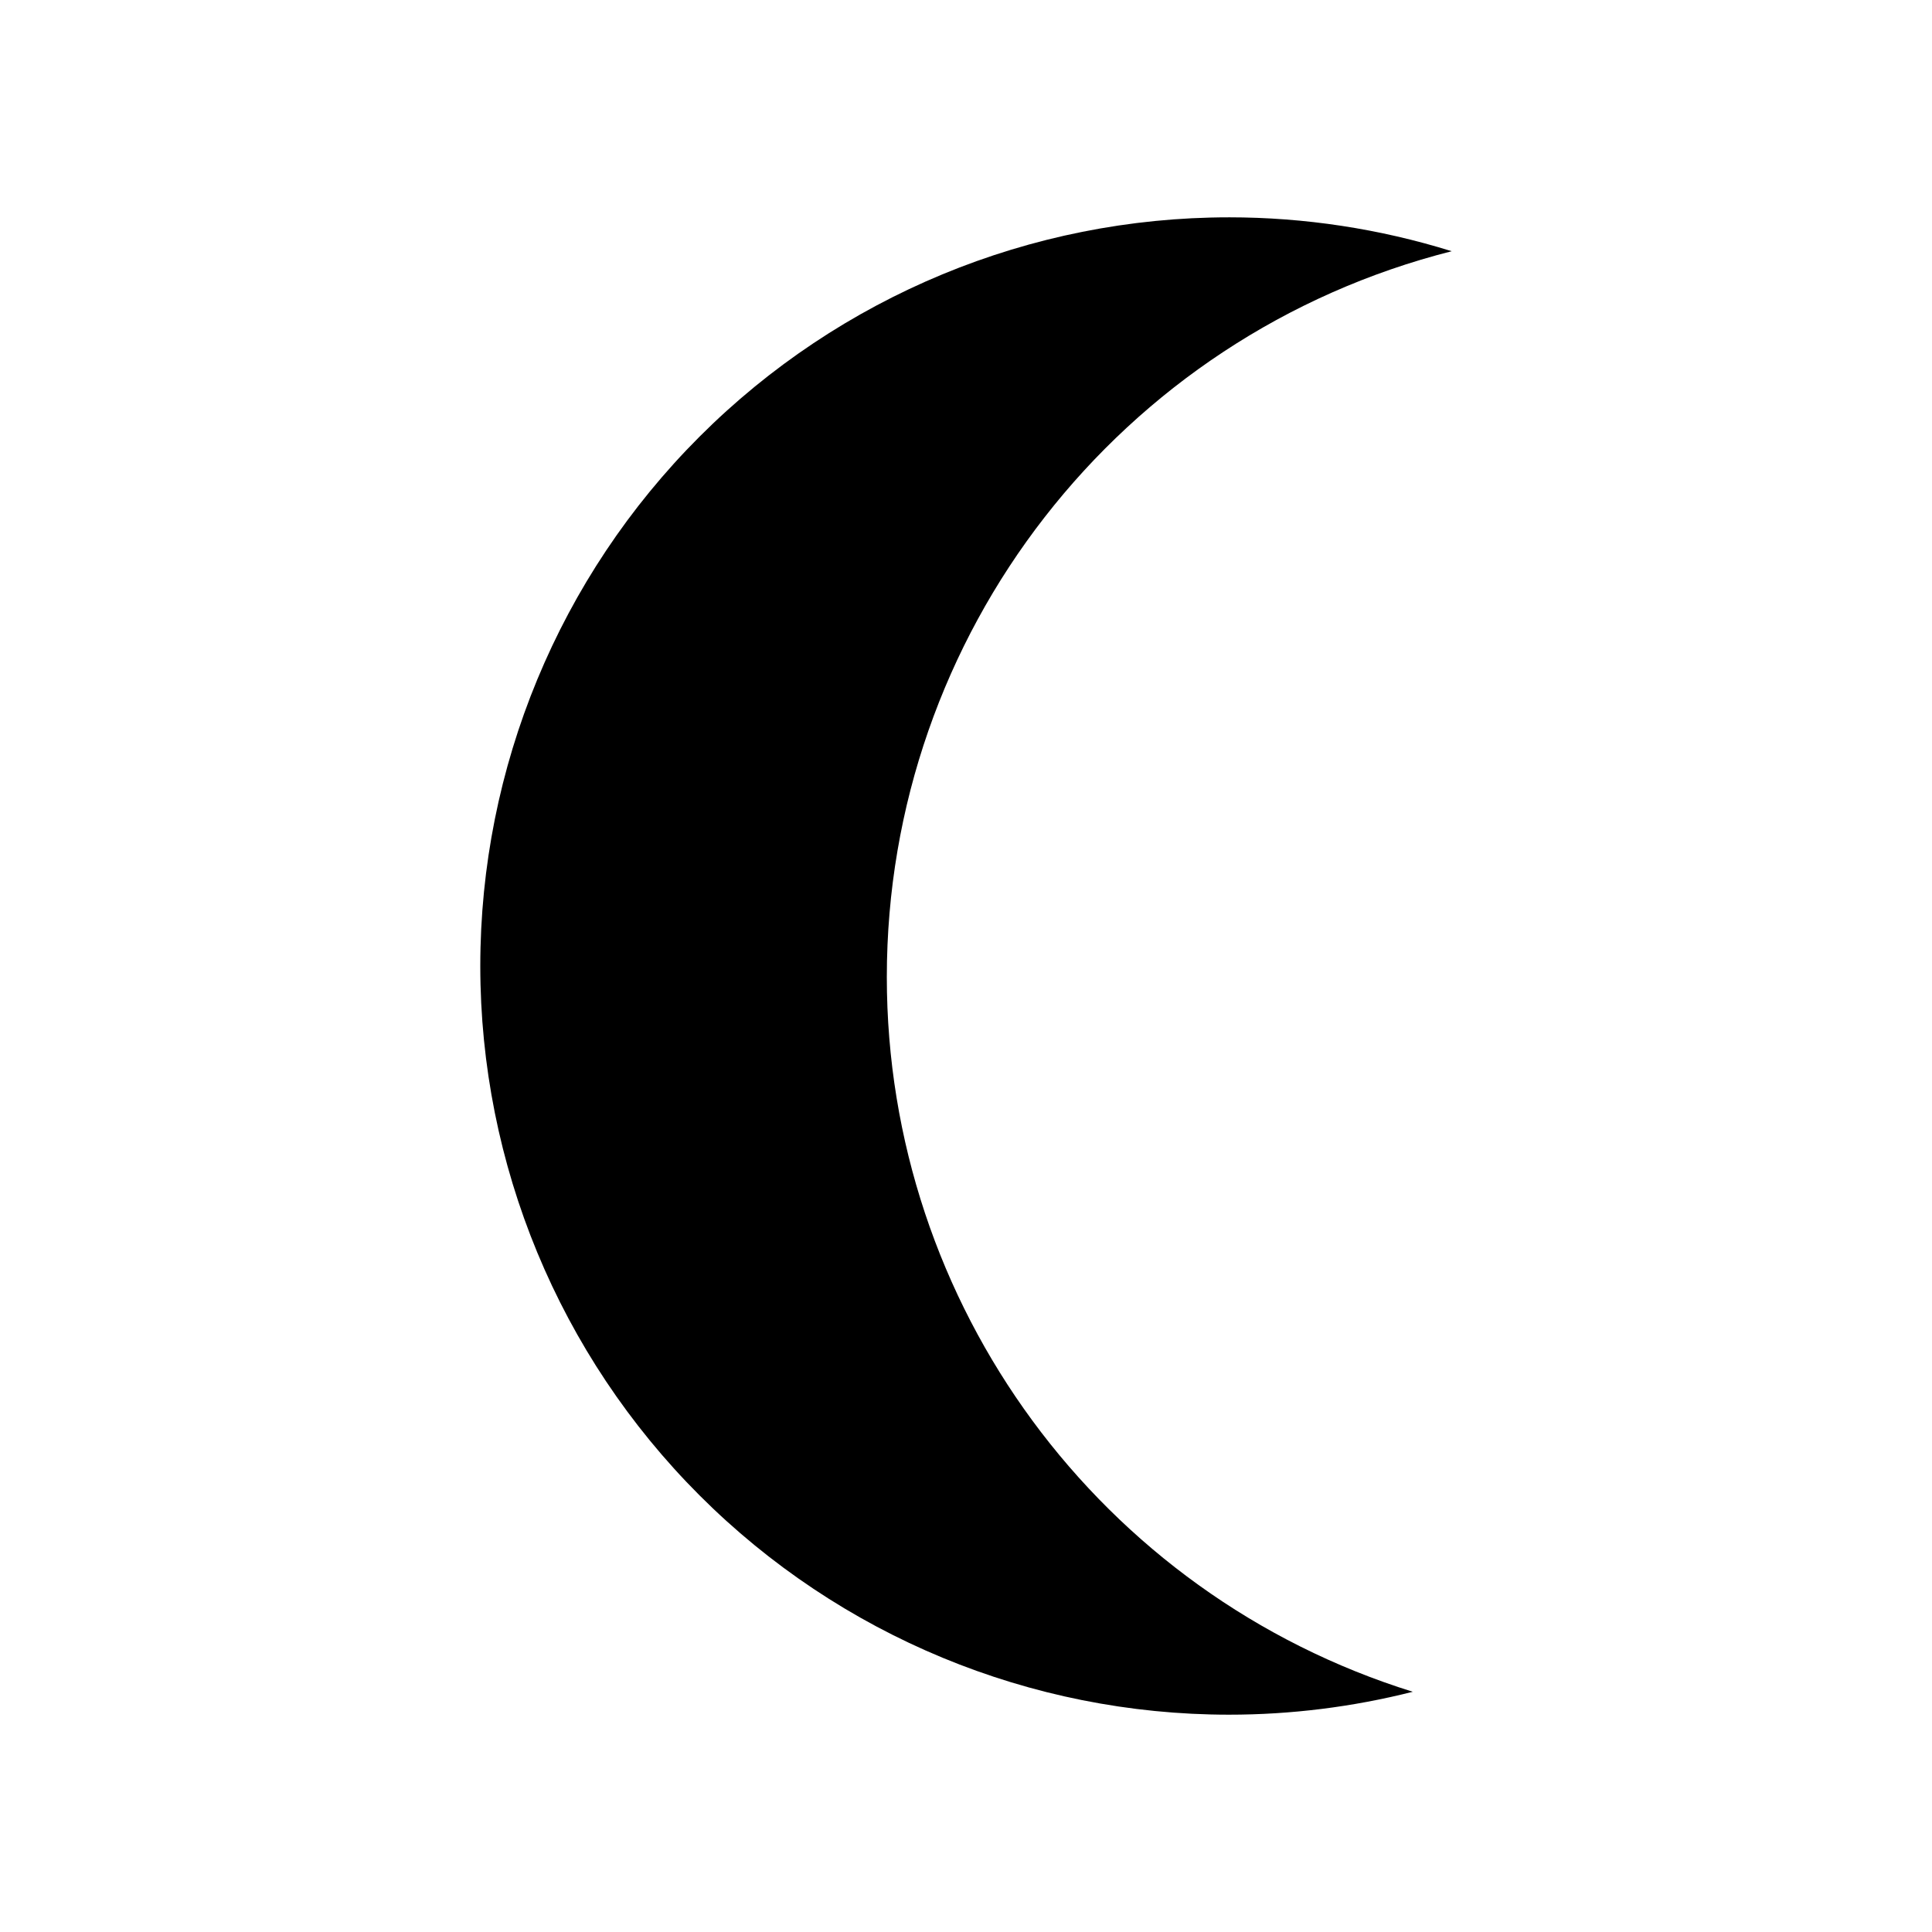
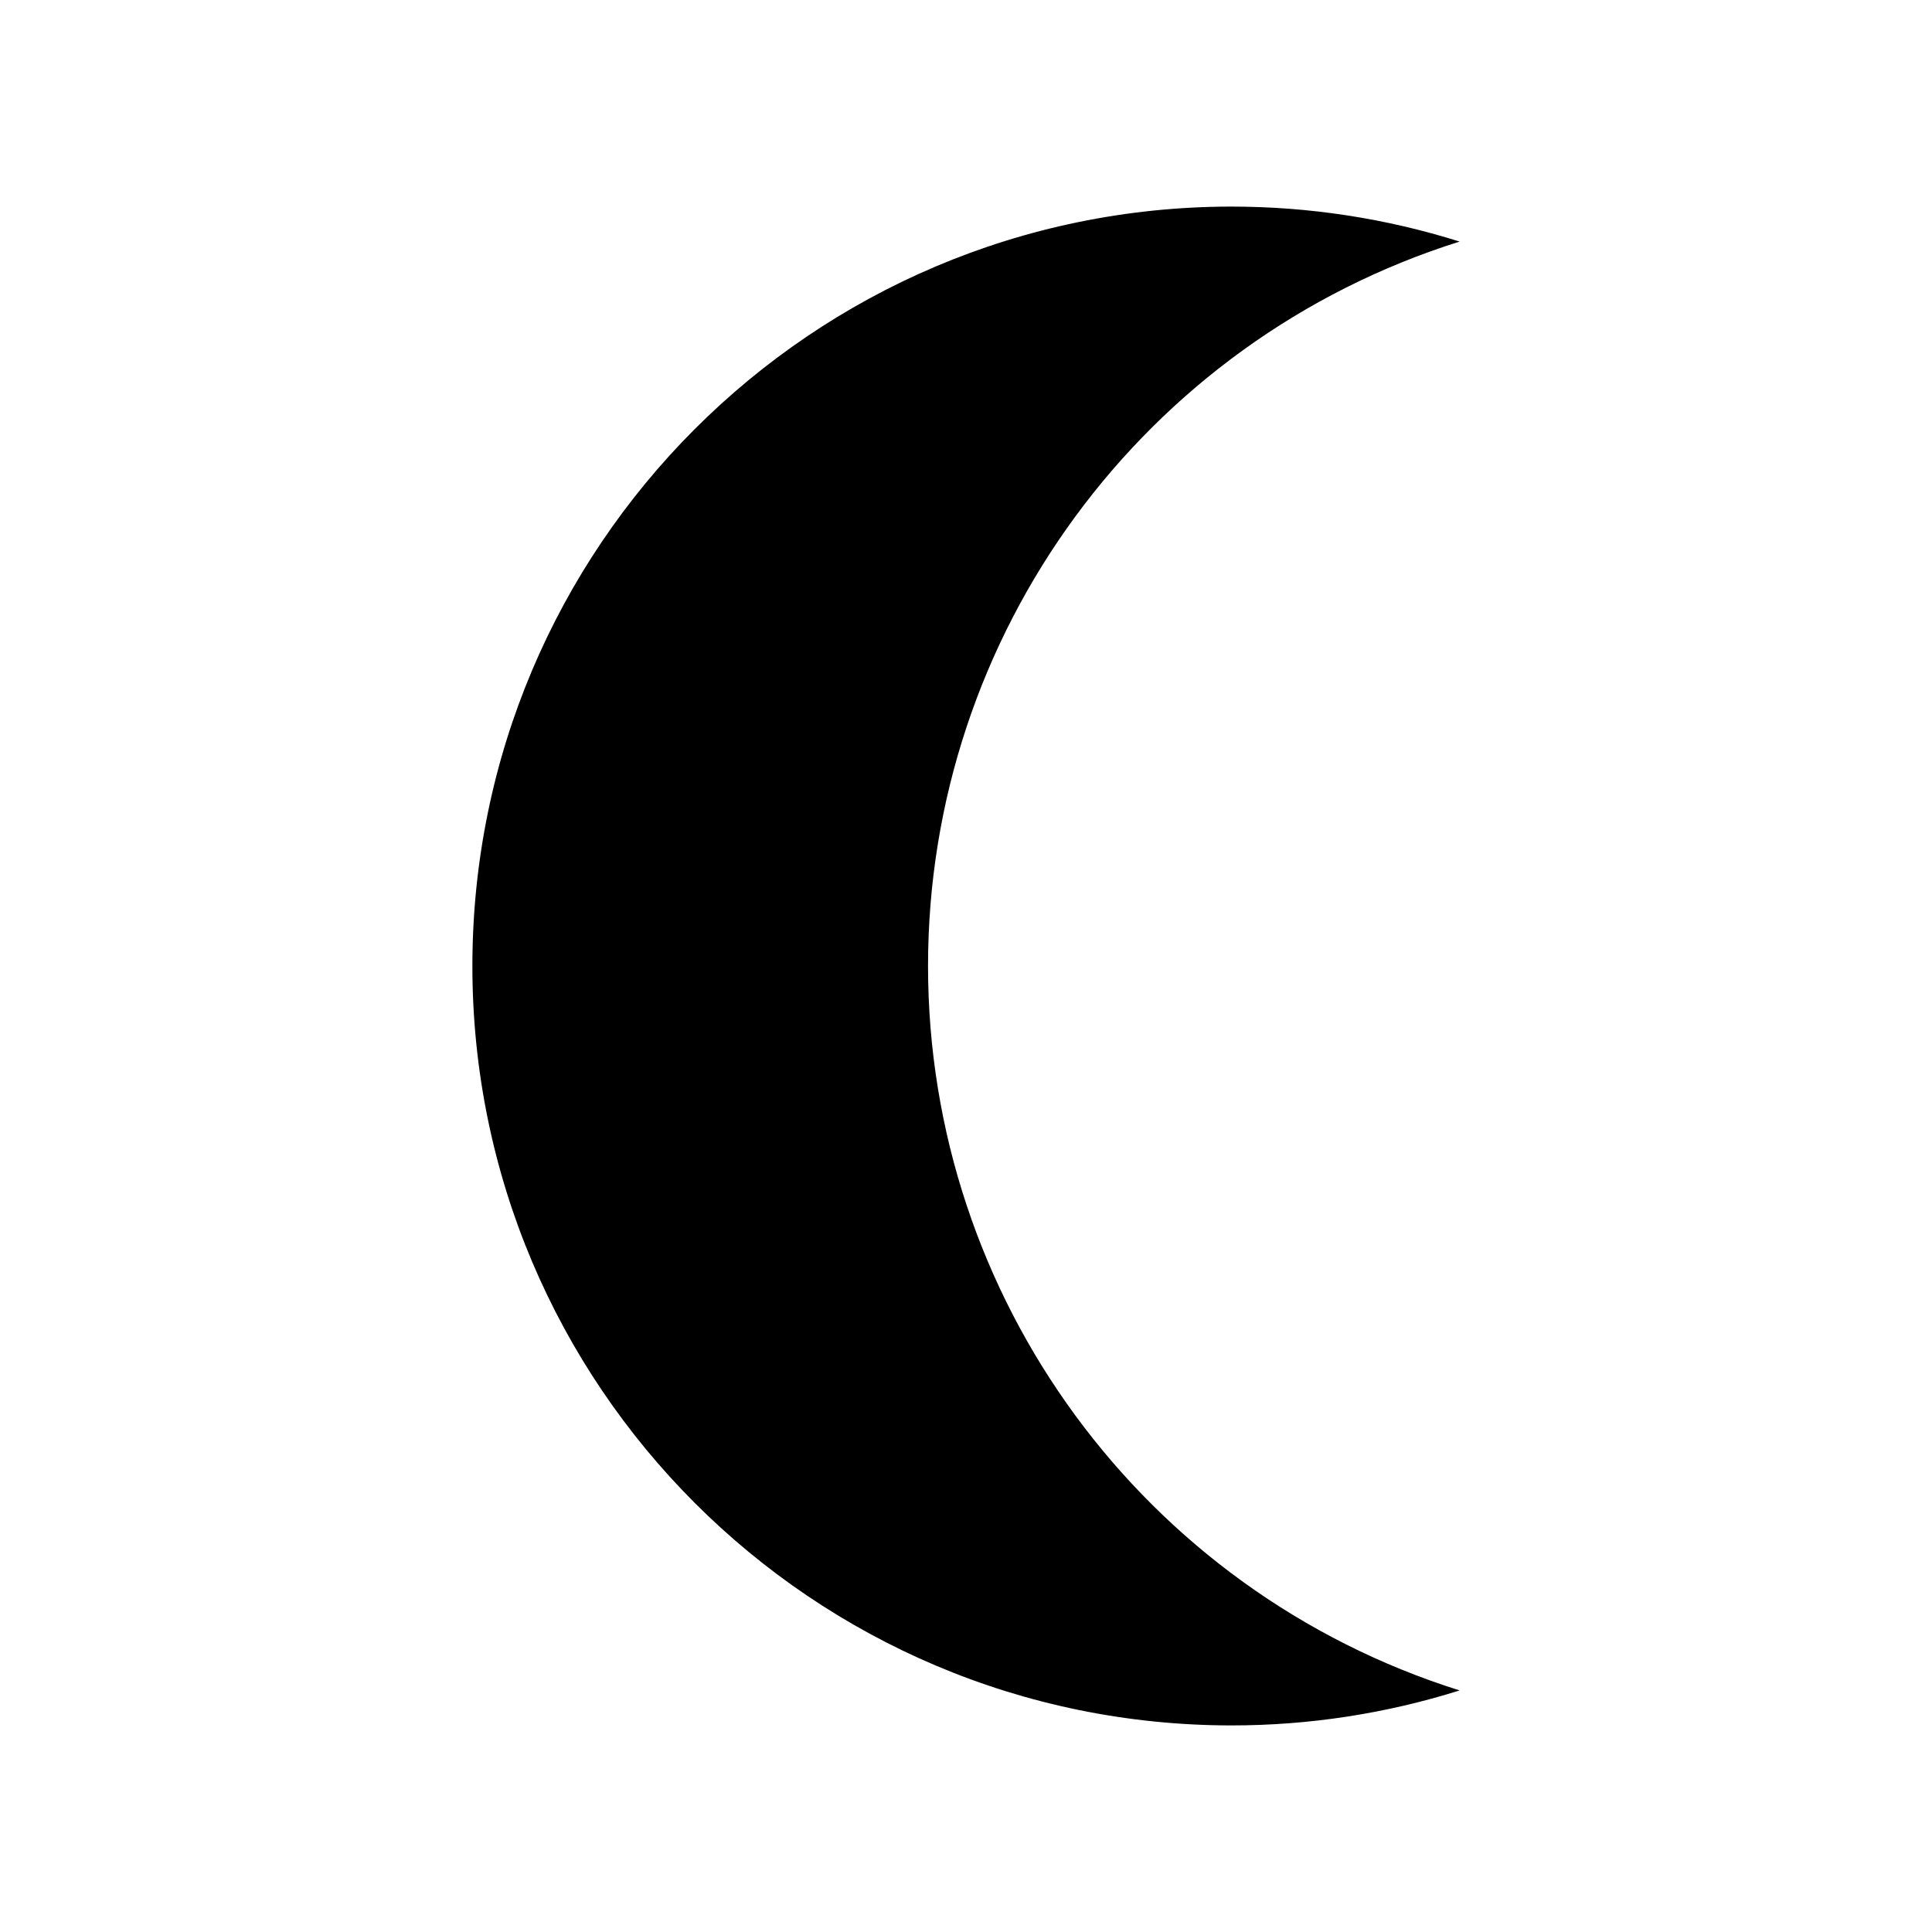
<svg xmlns="http://www.w3.org/2000/svg" width="1000" height="1000" viewBox="0 0 264.583 264.583" version="1.1" id="svg1986">
  <defs id="defs1980" />
  <g id="layer1">
-     <path style="fill:#000000;stroke-width:1.366" d="m 168.305,29.762 c 10.343,-8e-5 20.627,1.565 30.503,4.642 -45.495,11.521 -77.36,52.461 -77.36,99.392 -1.2e-4,44.876 29.183,84.537 72.027,97.888 -8.228,2.084 -16.682,3.138 -25.17,3.138 -27.193,-4e-5 -53.272,-10.802 -72.5,-30.03 -19.228,-19.228 -30.03,-45.307 -30.03,-72.5 6e-5,-27.193 10.802,-53.271 30.03,-72.499 19.228,-19.228 45.307,-30.03 72.499,-30.03 z" id="path4410" />
+     <path id="path831" style="fill:#000000;fill-rule:evenodd;stroke-width:25.21" d="M 168.537,28.292 A 104,104 0 0 0 64.692,132.291 104,104 0 0 0 168.692,236.292 a 104,104 0 0 0 31.2,-4.791 104,104 0 0 1 -72.8,-99.209 104,104 0 0 1 72.8,-99.209 104,104 0 0 0 -31.2,-4.79 104,104 0 0 0 -0.155,0 z" />
  </g>
</svg>
